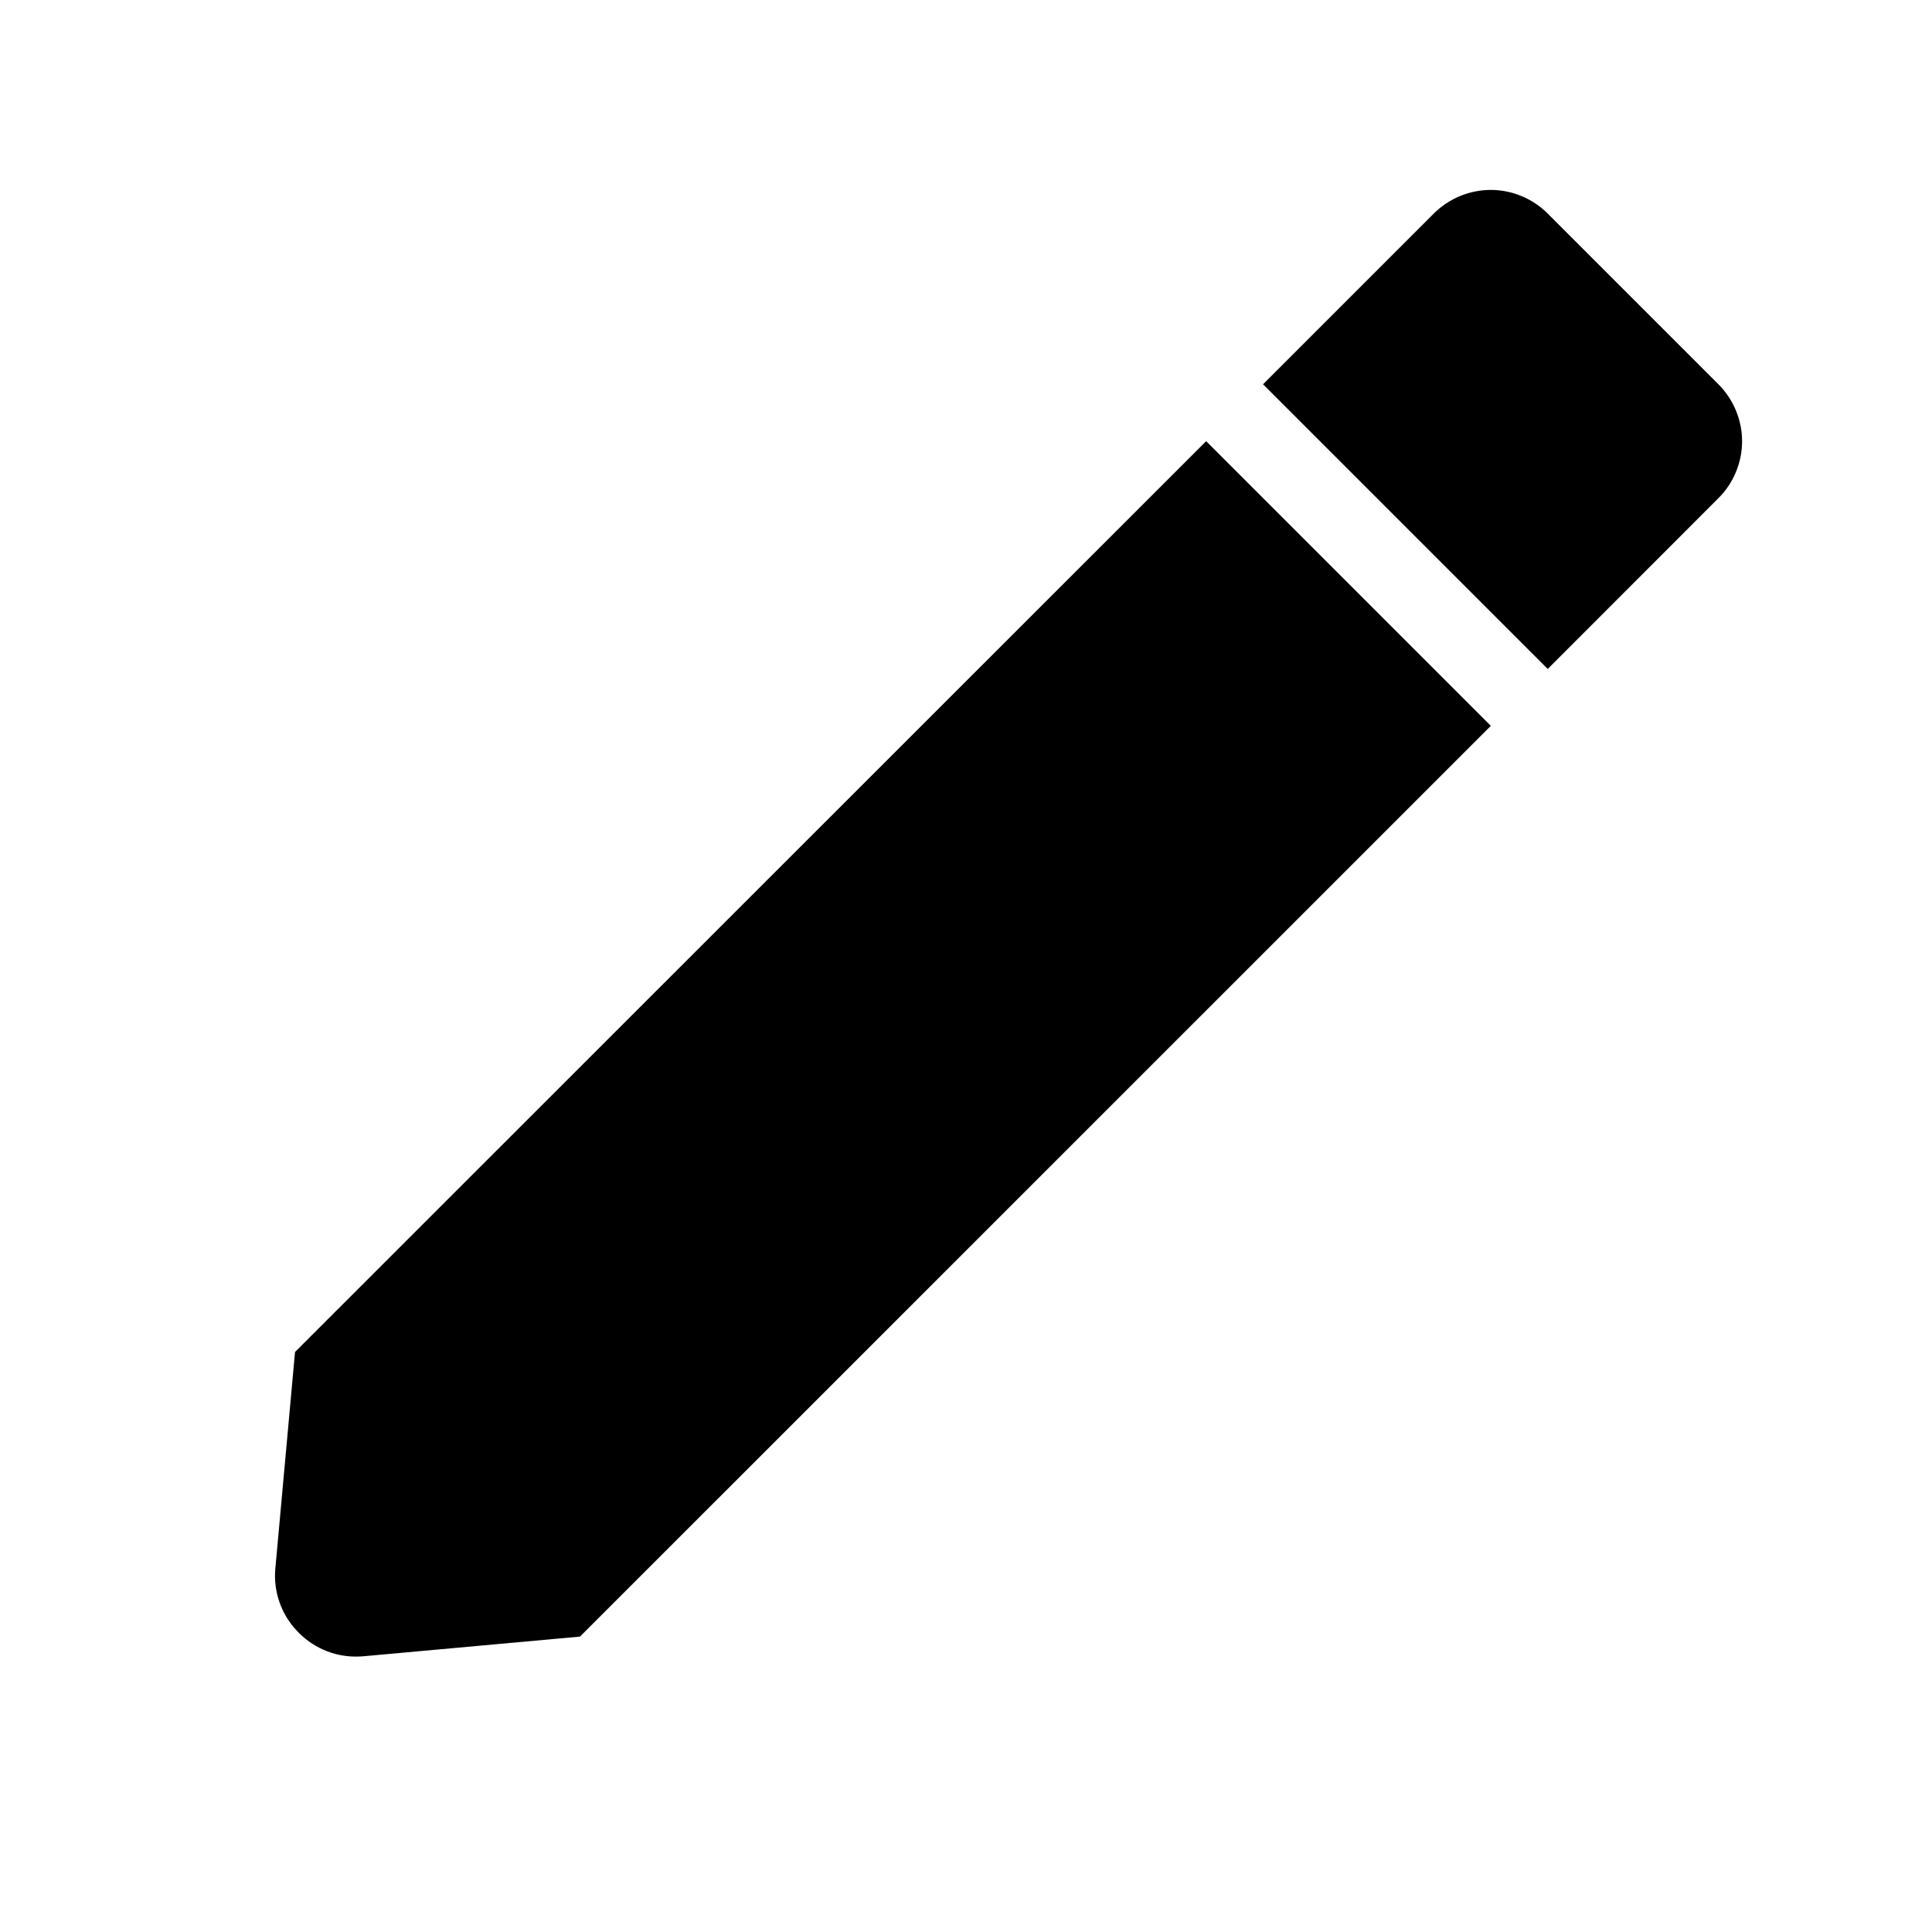
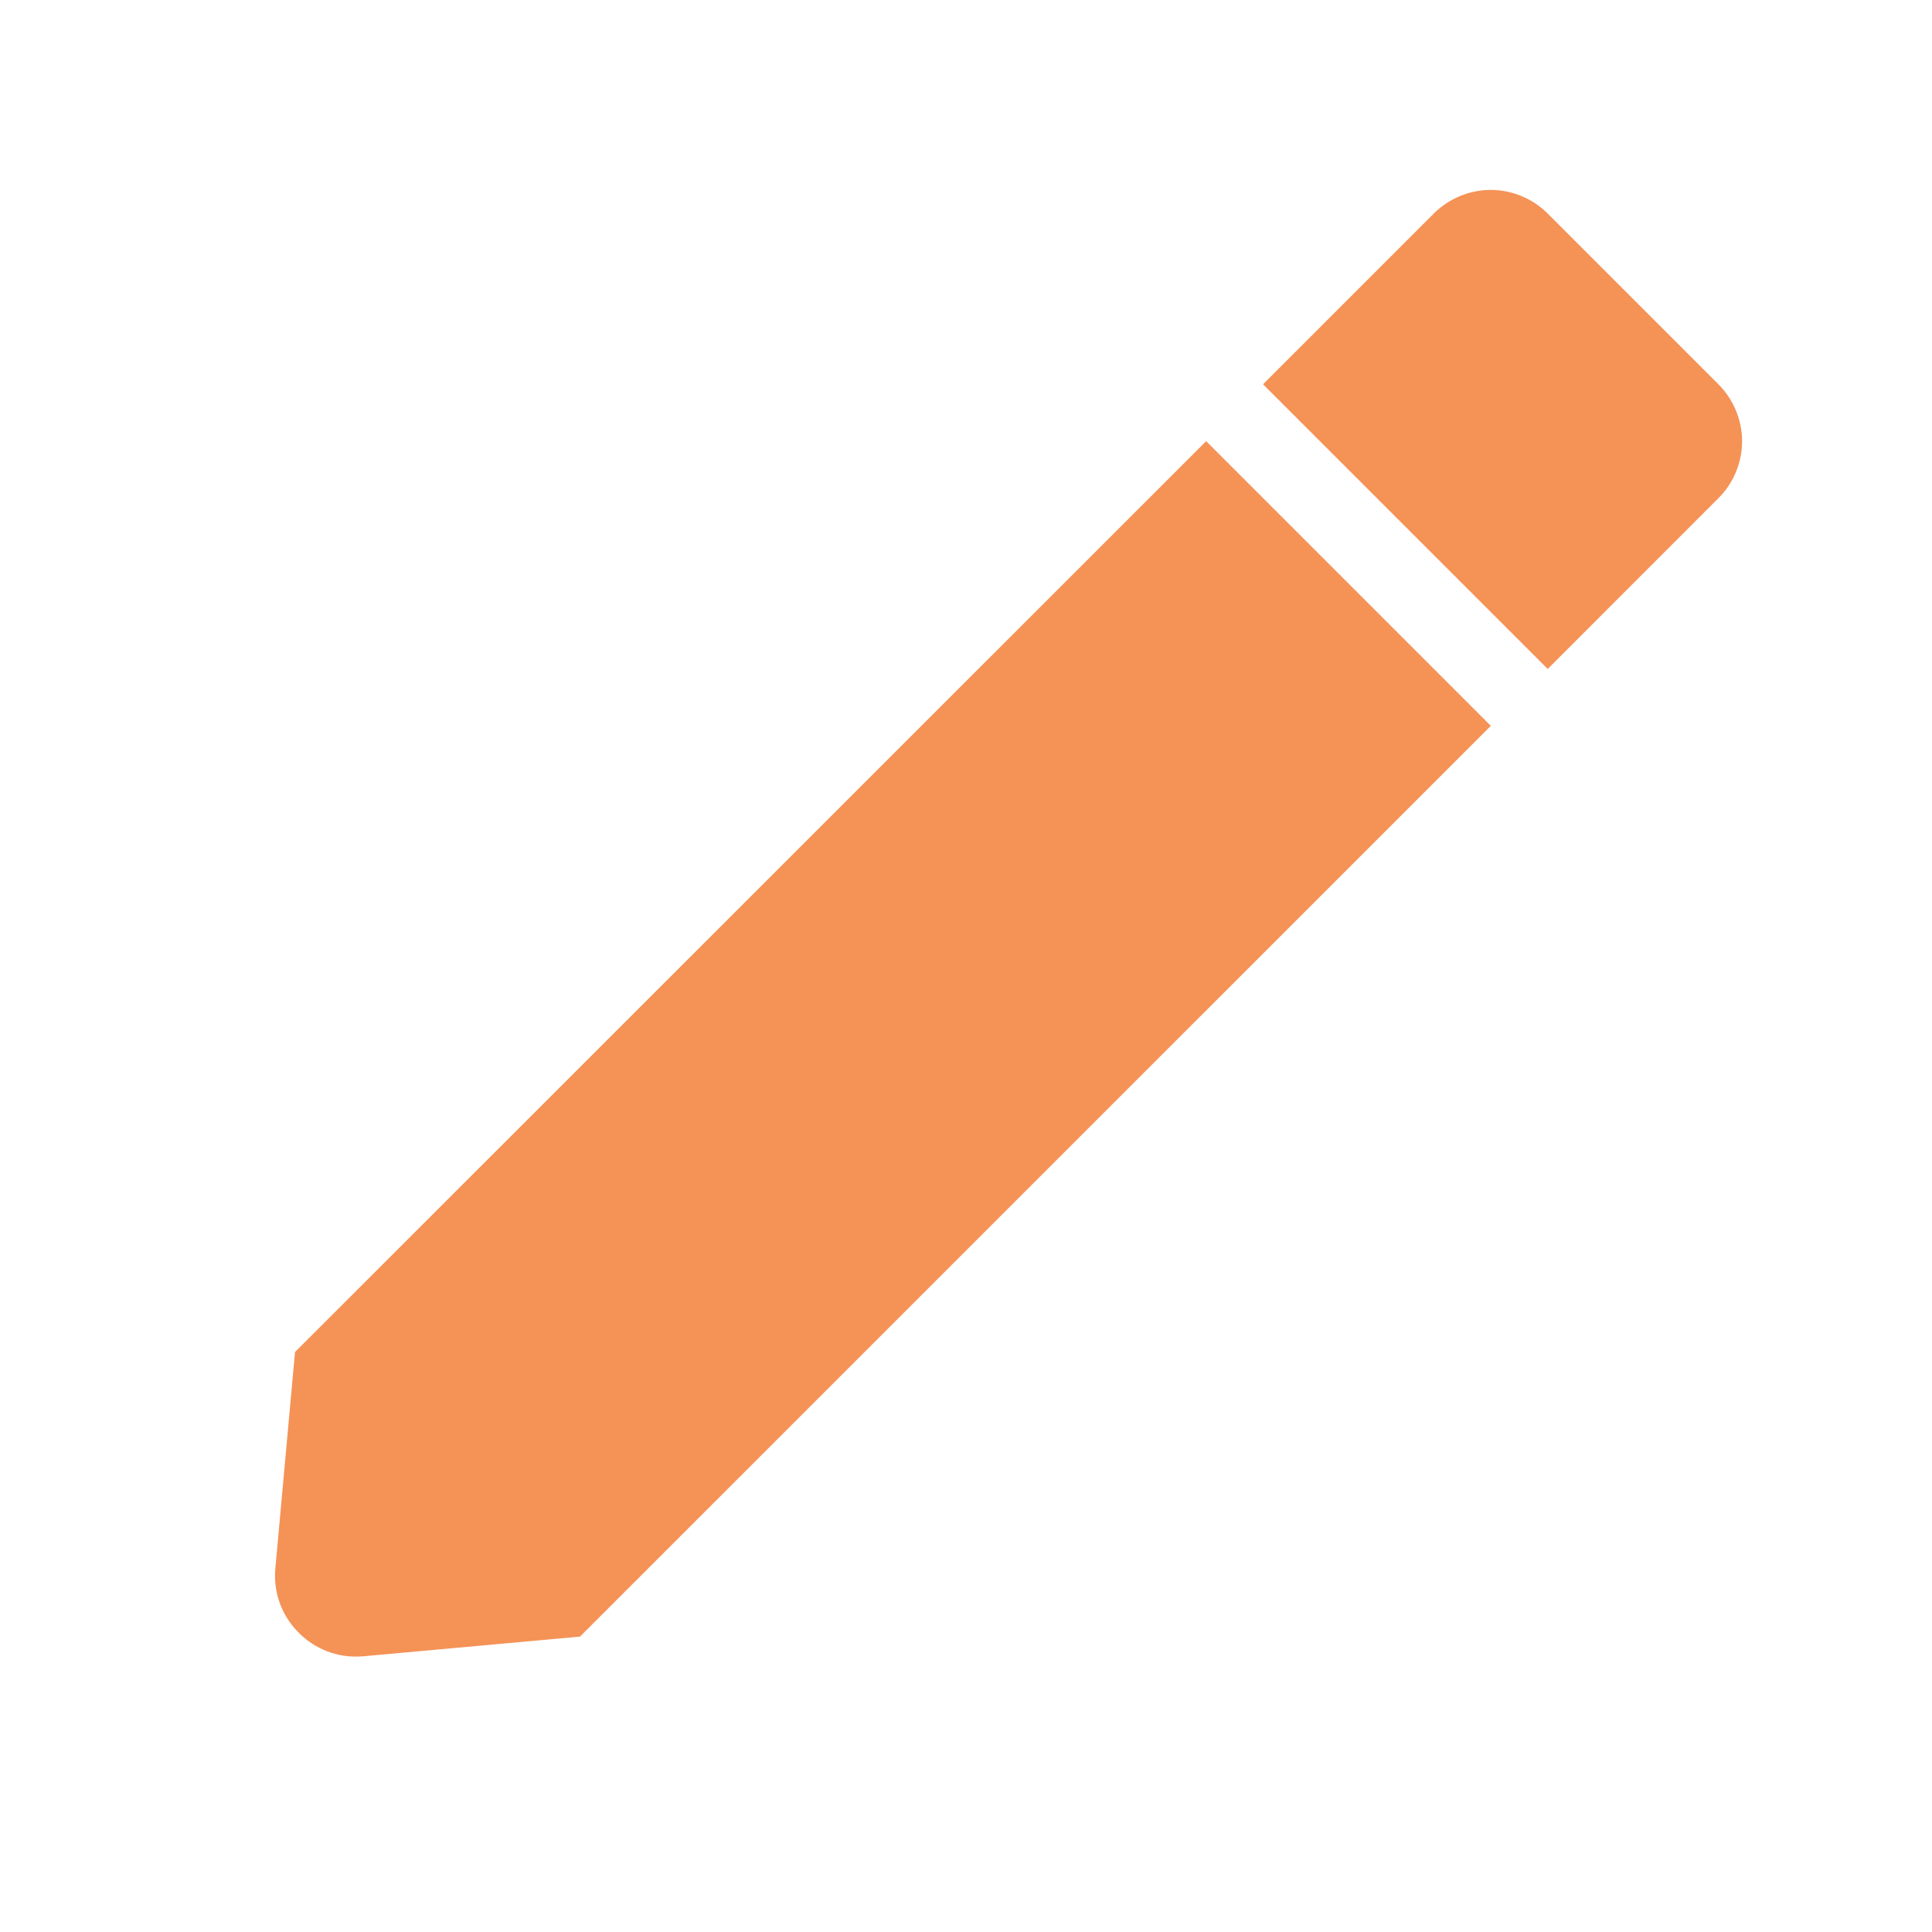
- <svg width="12.5" height="12.5" viewBox="0 0 20 20">
-   <path d="M3.683 17.149C3.568 17.149 3.453 17.125 3.348 17.078C3.242 17.031 3.147 16.963 3.069 16.877C2.99 16.793 2.929 16.692 2.892 16.582C2.854 16.473 2.84 16.356 2.85 16.241L3.054 13.996L12.486 4.567L15.433 7.514L6.004 16.942L3.759 17.146C3.734 17.148 3.709 17.149 3.683 17.149ZM16.022 6.925L13.075 3.978L14.842 2.211C14.92 2.133 15.012 2.072 15.113 2.03C15.214 1.988 15.323 1.966 15.432 1.966C15.542 1.966 15.65 1.988 15.751 2.03C15.852 2.072 15.944 2.133 16.022 2.211L17.789 3.978C17.867 4.056 17.928 4.148 17.97 4.249C18.012 4.35 18.034 4.458 18.034 4.568C18.034 4.677 18.012 4.786 17.97 4.887C17.928 4.988 17.867 5.08 17.789 5.157L16.023 6.924L16.022 6.925Z" />
+ <svg xmlns="http://www.w3.org/2000/svg" width="20" height="20" viewBox="0 0 20 20" fill="none">
+   <path d="M3.683 17.149C3.568 17.149 3.453 17.125 3.348 17.078C3.242 17.031 3.147 16.963 3.069 16.877C2.99 16.793 2.929 16.692 2.892 16.582C2.854 16.473 2.84 16.356 2.85 16.241L3.054 13.996L12.486 4.567L15.433 7.514L6.004 16.942L3.759 17.146C3.734 17.148 3.709 17.149 3.683 17.149ZM16.022 6.925L13.075 3.978L14.842 2.211C14.92 2.133 15.012 2.072 15.113 2.03C15.214 1.988 15.323 1.966 15.432 1.966C15.542 1.966 15.65 1.988 15.751 2.03C15.852 2.072 15.944 2.133 16.022 2.211L17.789 3.978C17.867 4.056 17.928 4.148 17.97 4.249C18.012 4.35 18.034 4.458 18.034 4.568C18.034 4.677 18.012 4.786 17.97 4.887C17.928 4.988 17.867 5.08 17.789 5.157L16.023 6.924L16.022 6.925Z" fill="#F59256" />
</svg>
